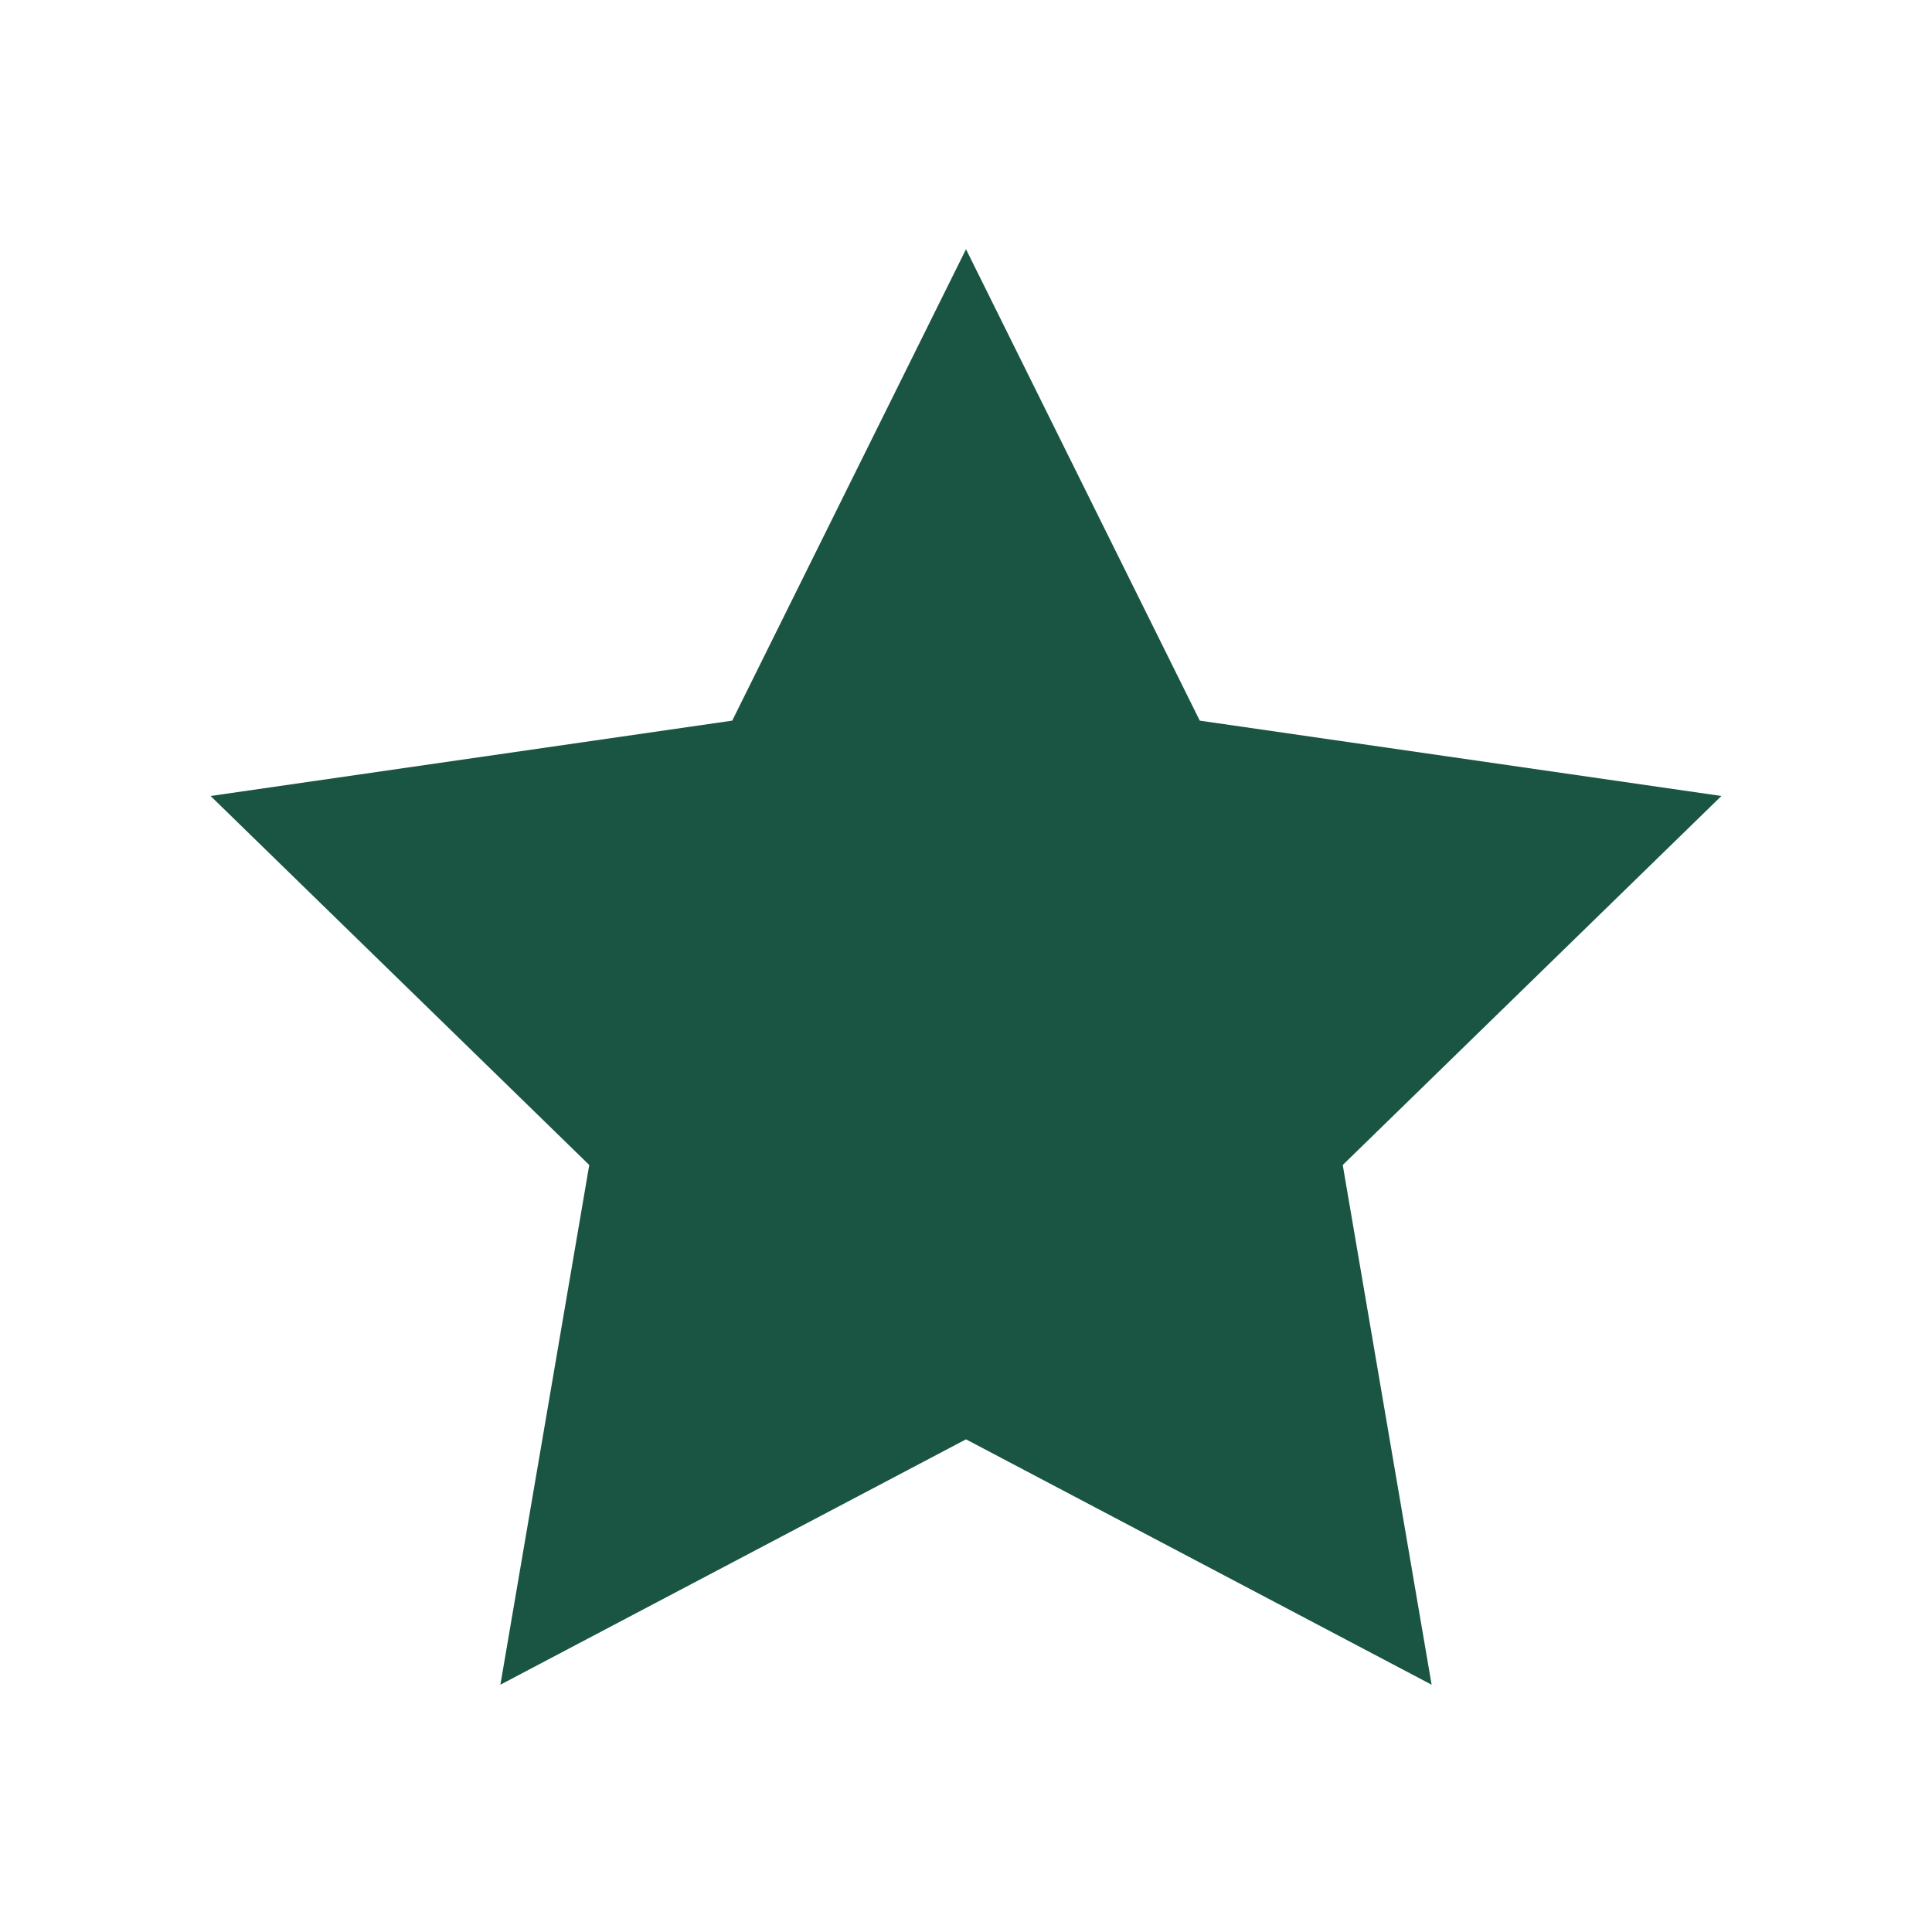
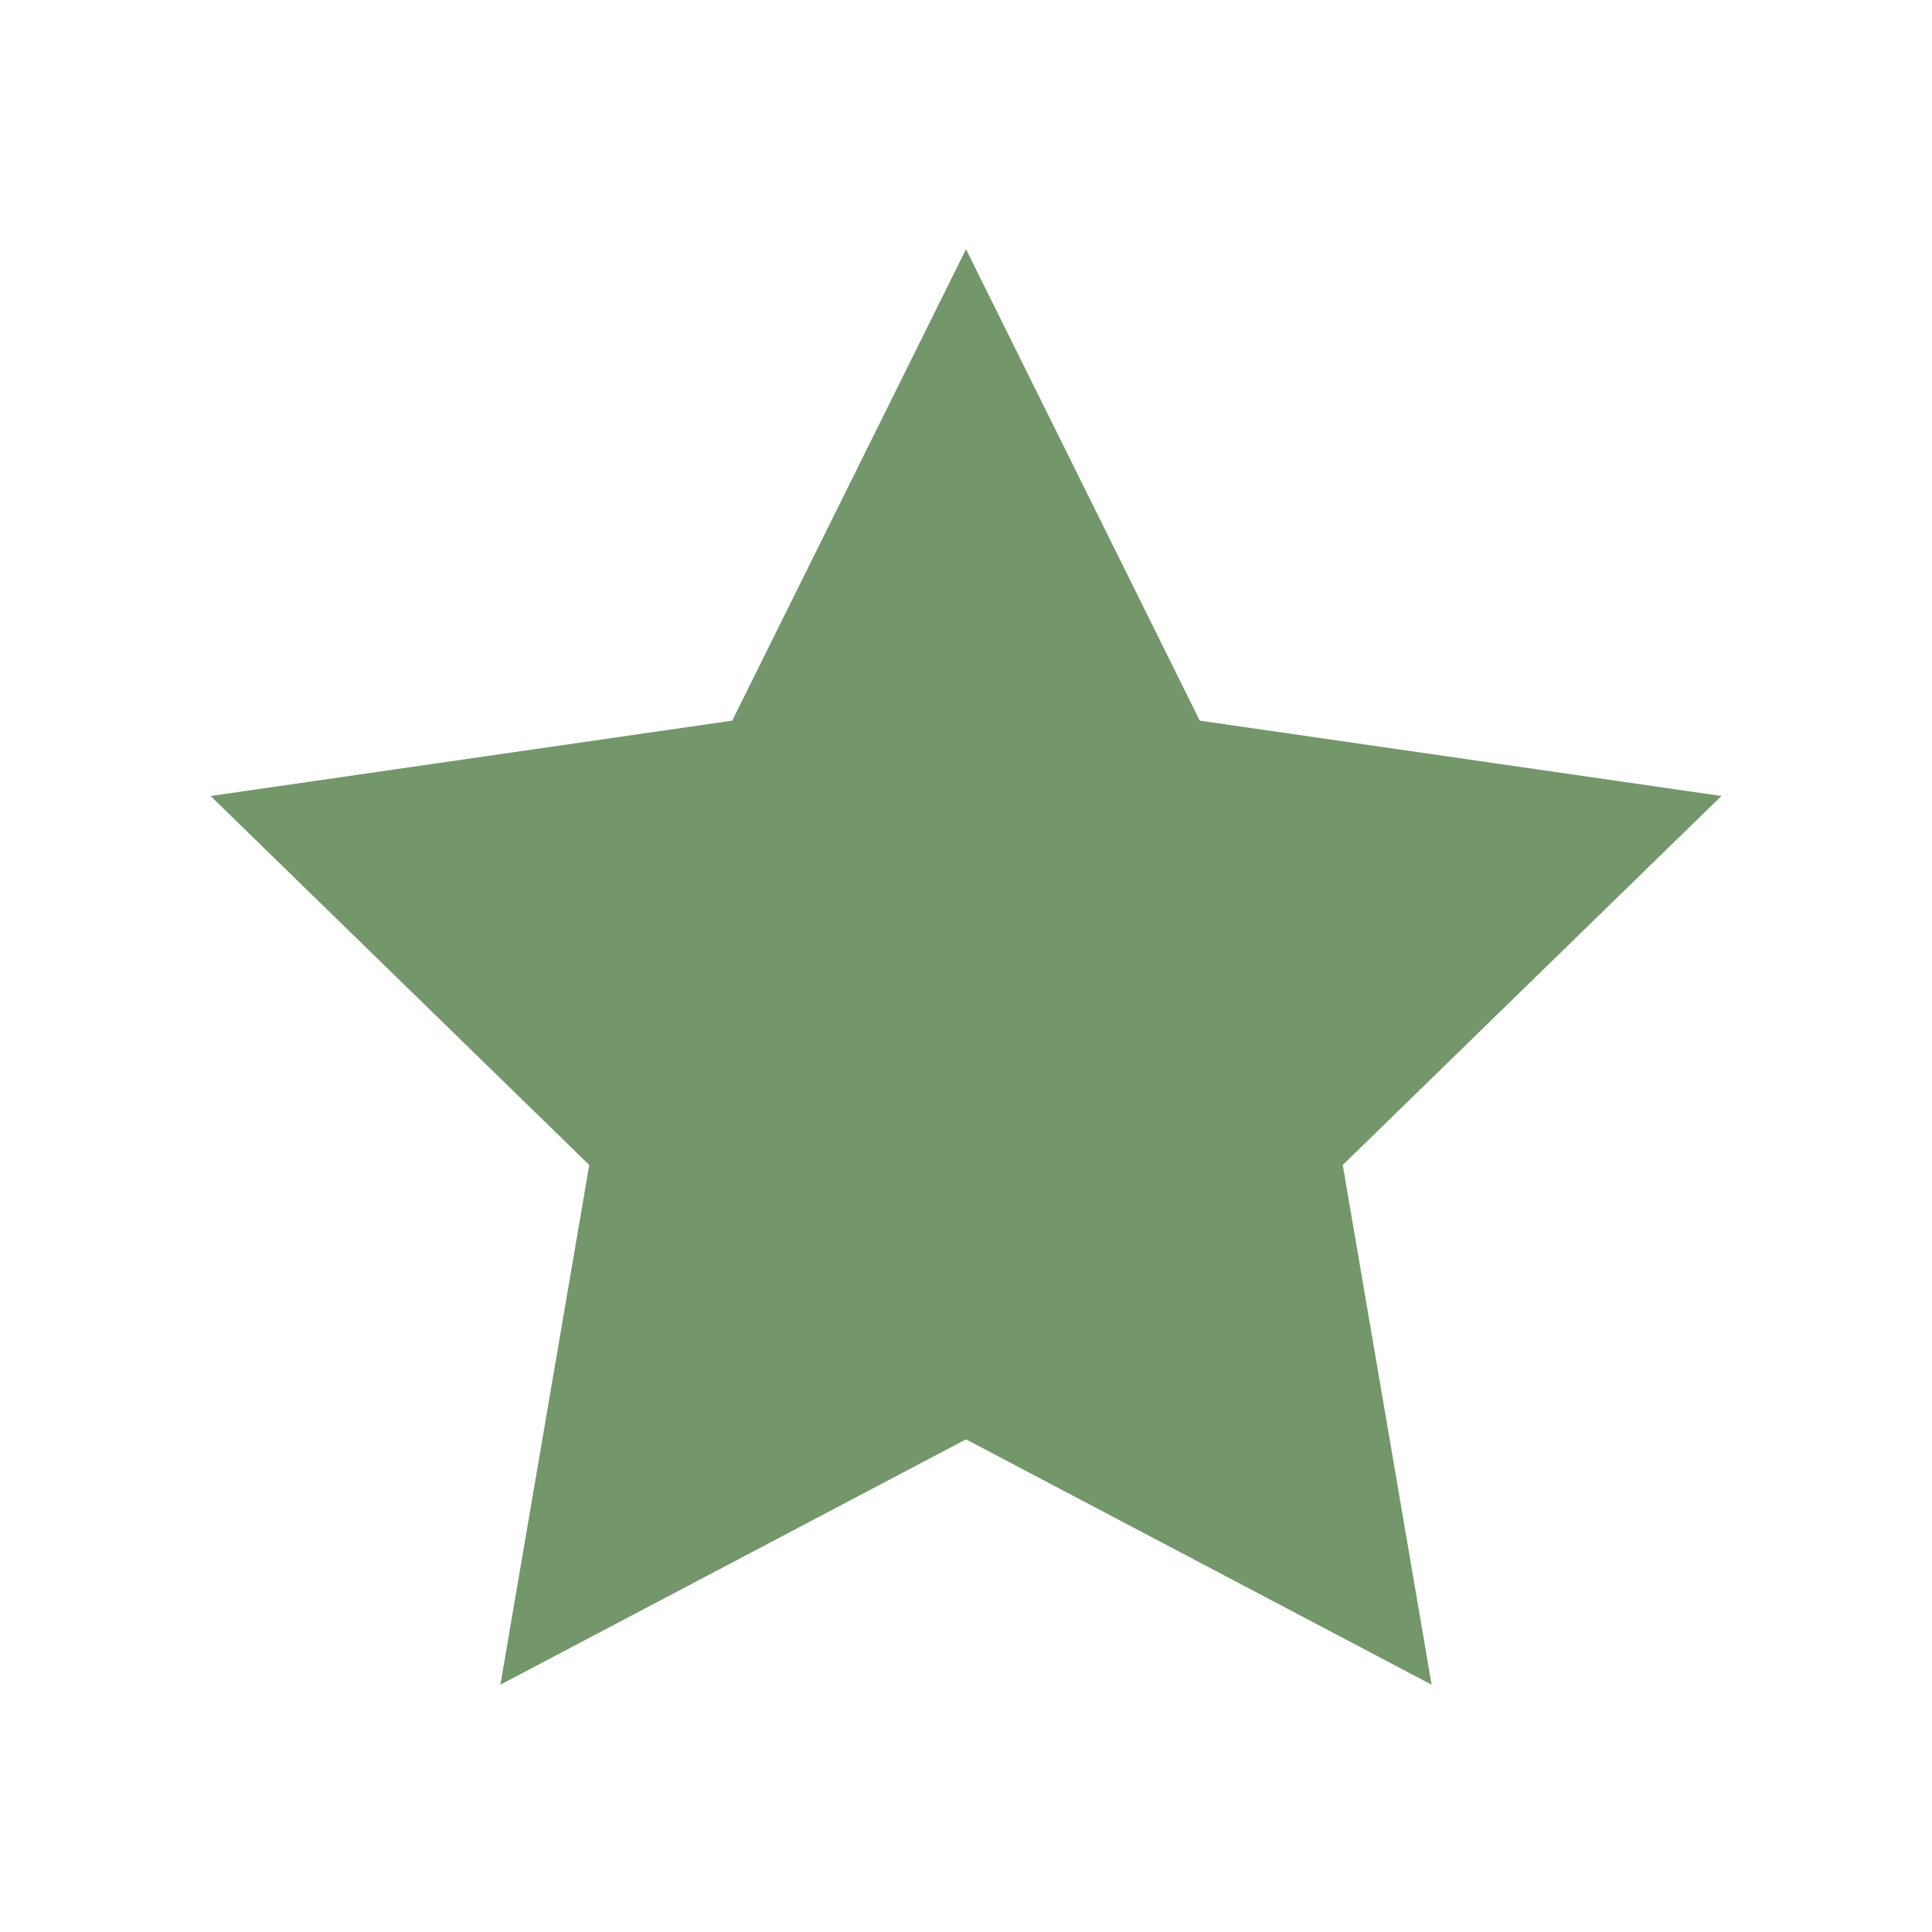
- <svg xmlns="http://www.w3.org/2000/svg" fill="#1A5543" width="800px" height="800px" viewBox="0 0 32 32" version="1.1">
+ <svg xmlns="http://www.w3.org/2000/svg" fill="#73976a" width="800px" height="800px" viewBox="0 0 32 32" version="1.1">
  <g id="SVGRepo_bgCarrier" stroke-width="0" />
  <g id="SVGRepo_tracerCarrier" stroke-linecap="round" stroke-linejoin="round" />
  <g id="SVGRepo_iconCarrier">
    <path d="M3.488 13.184l6.272 6.112-1.472 8.608 7.712-4.064 7.712 4.064-1.472-8.608 6.272-6.112-8.64-1.248-3.872-7.808-3.872 7.808z" />
  </g>
</svg>
